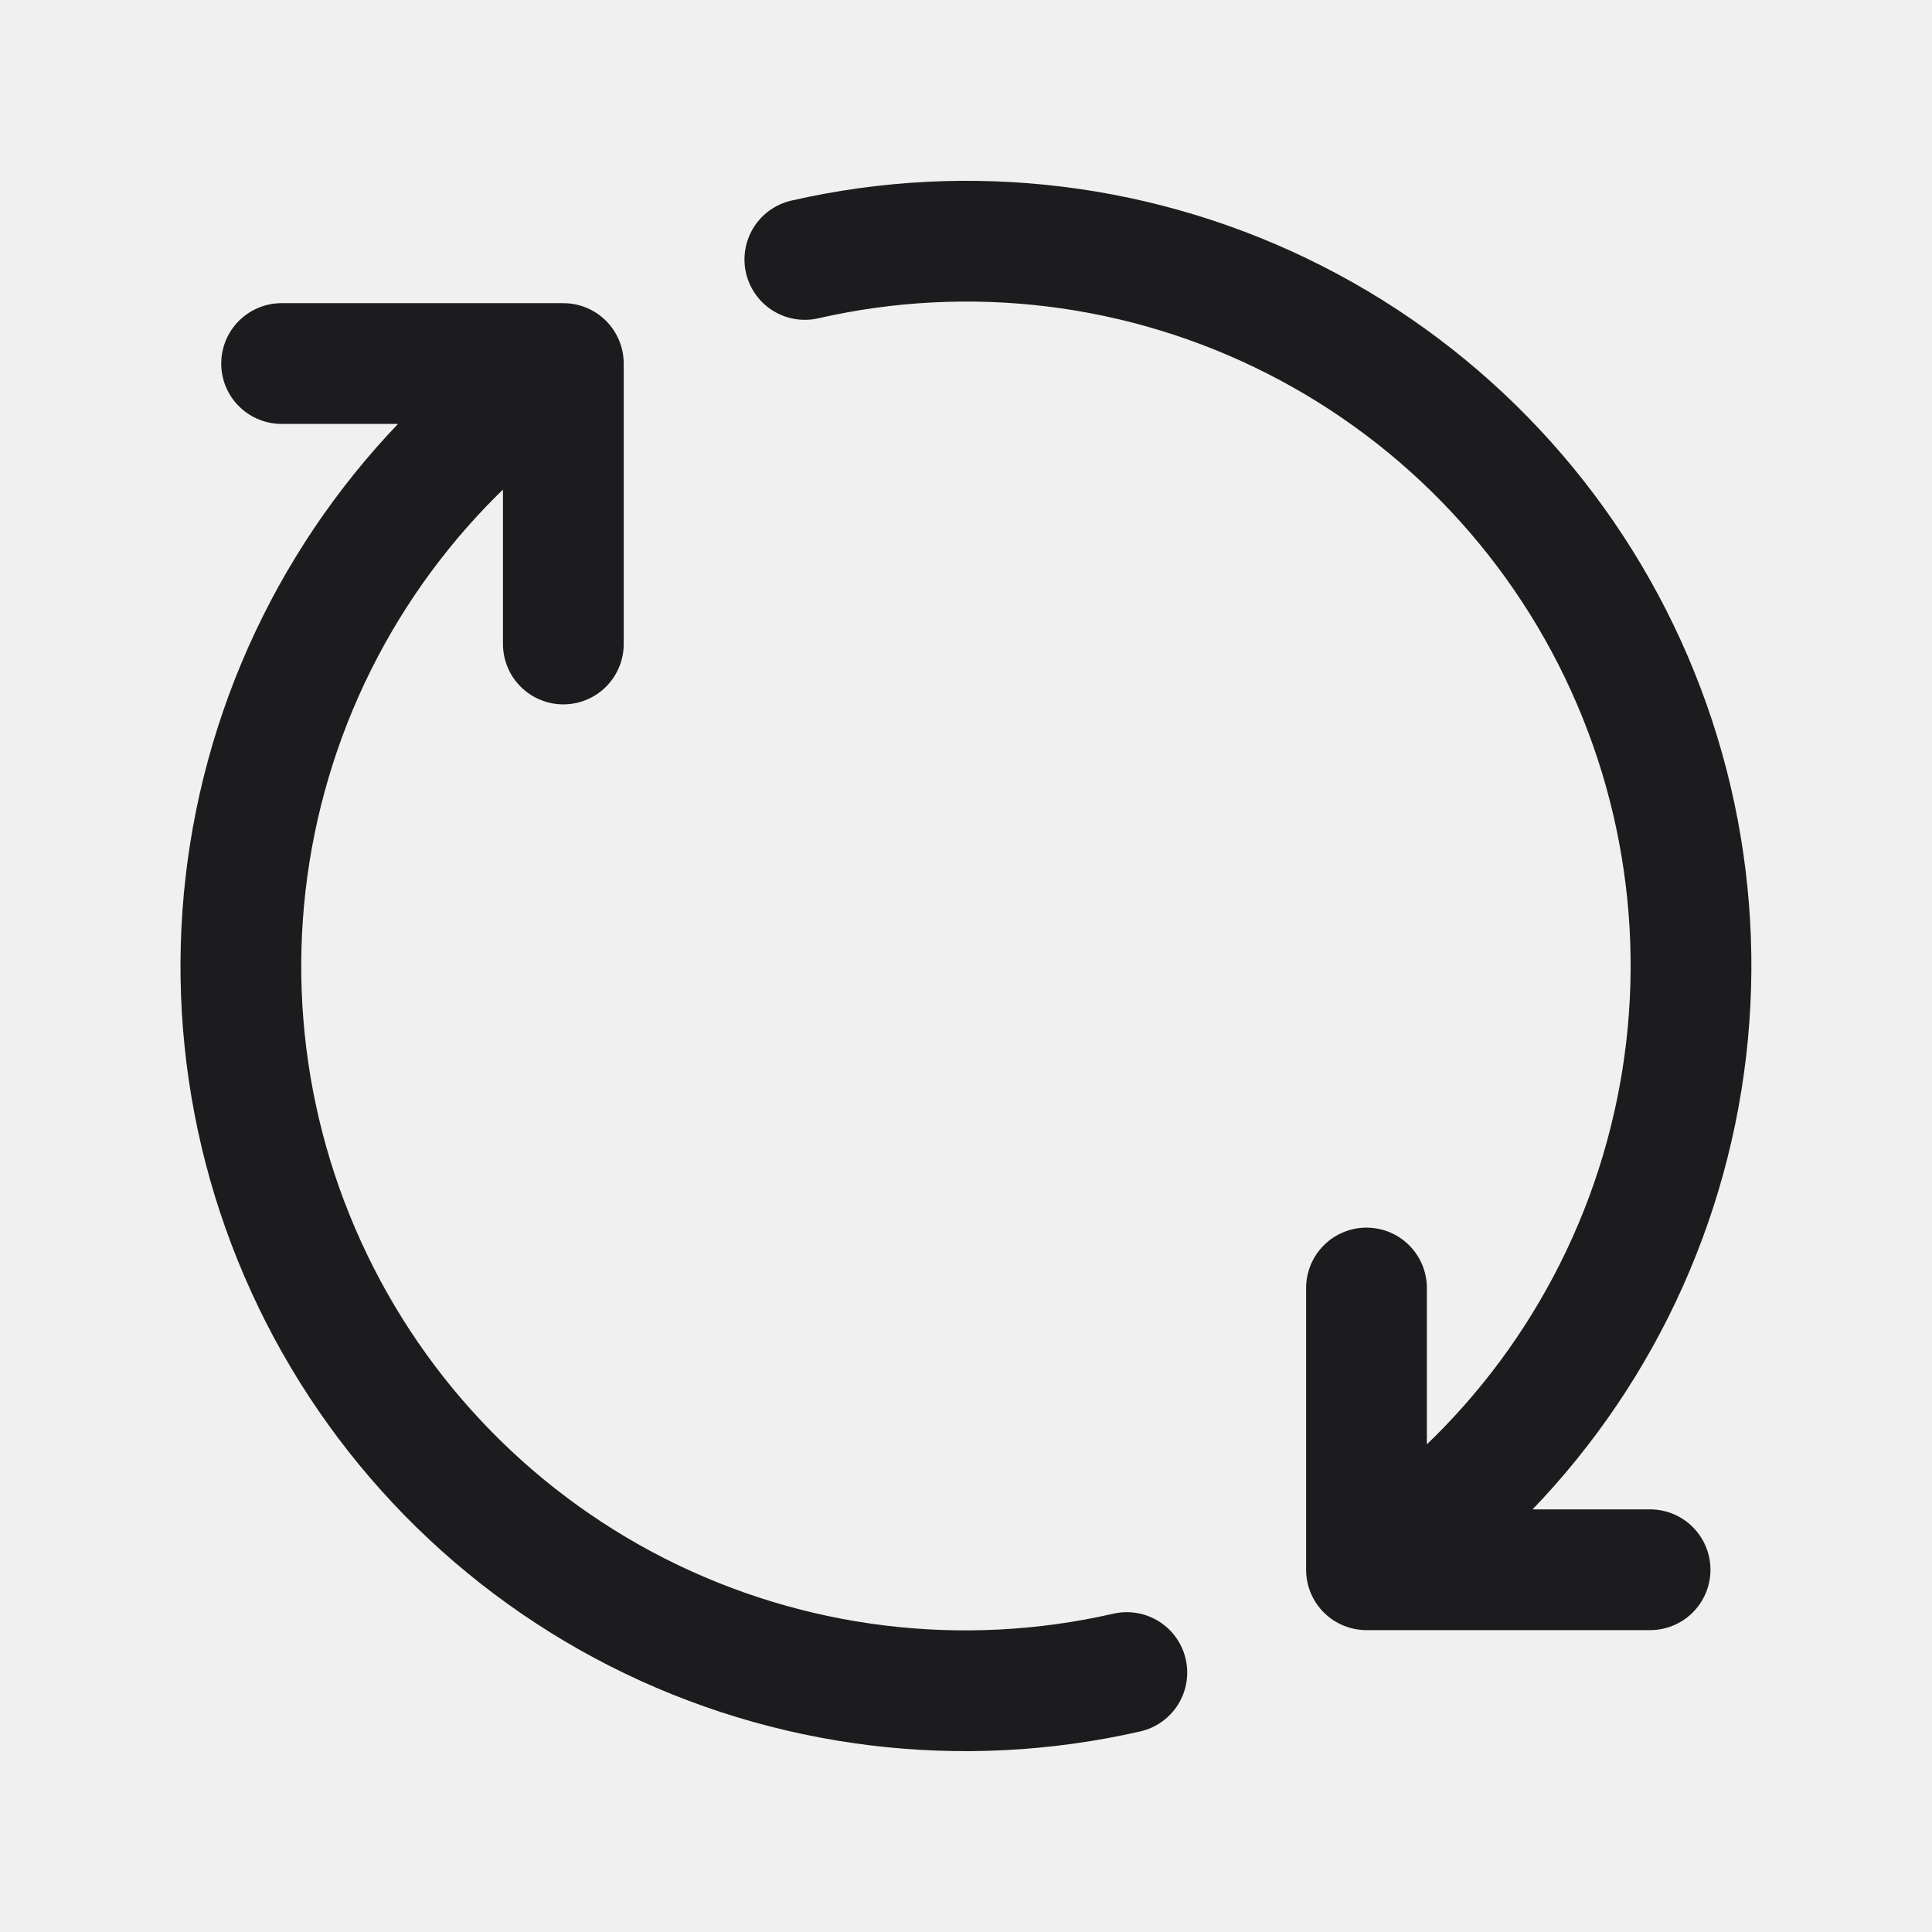
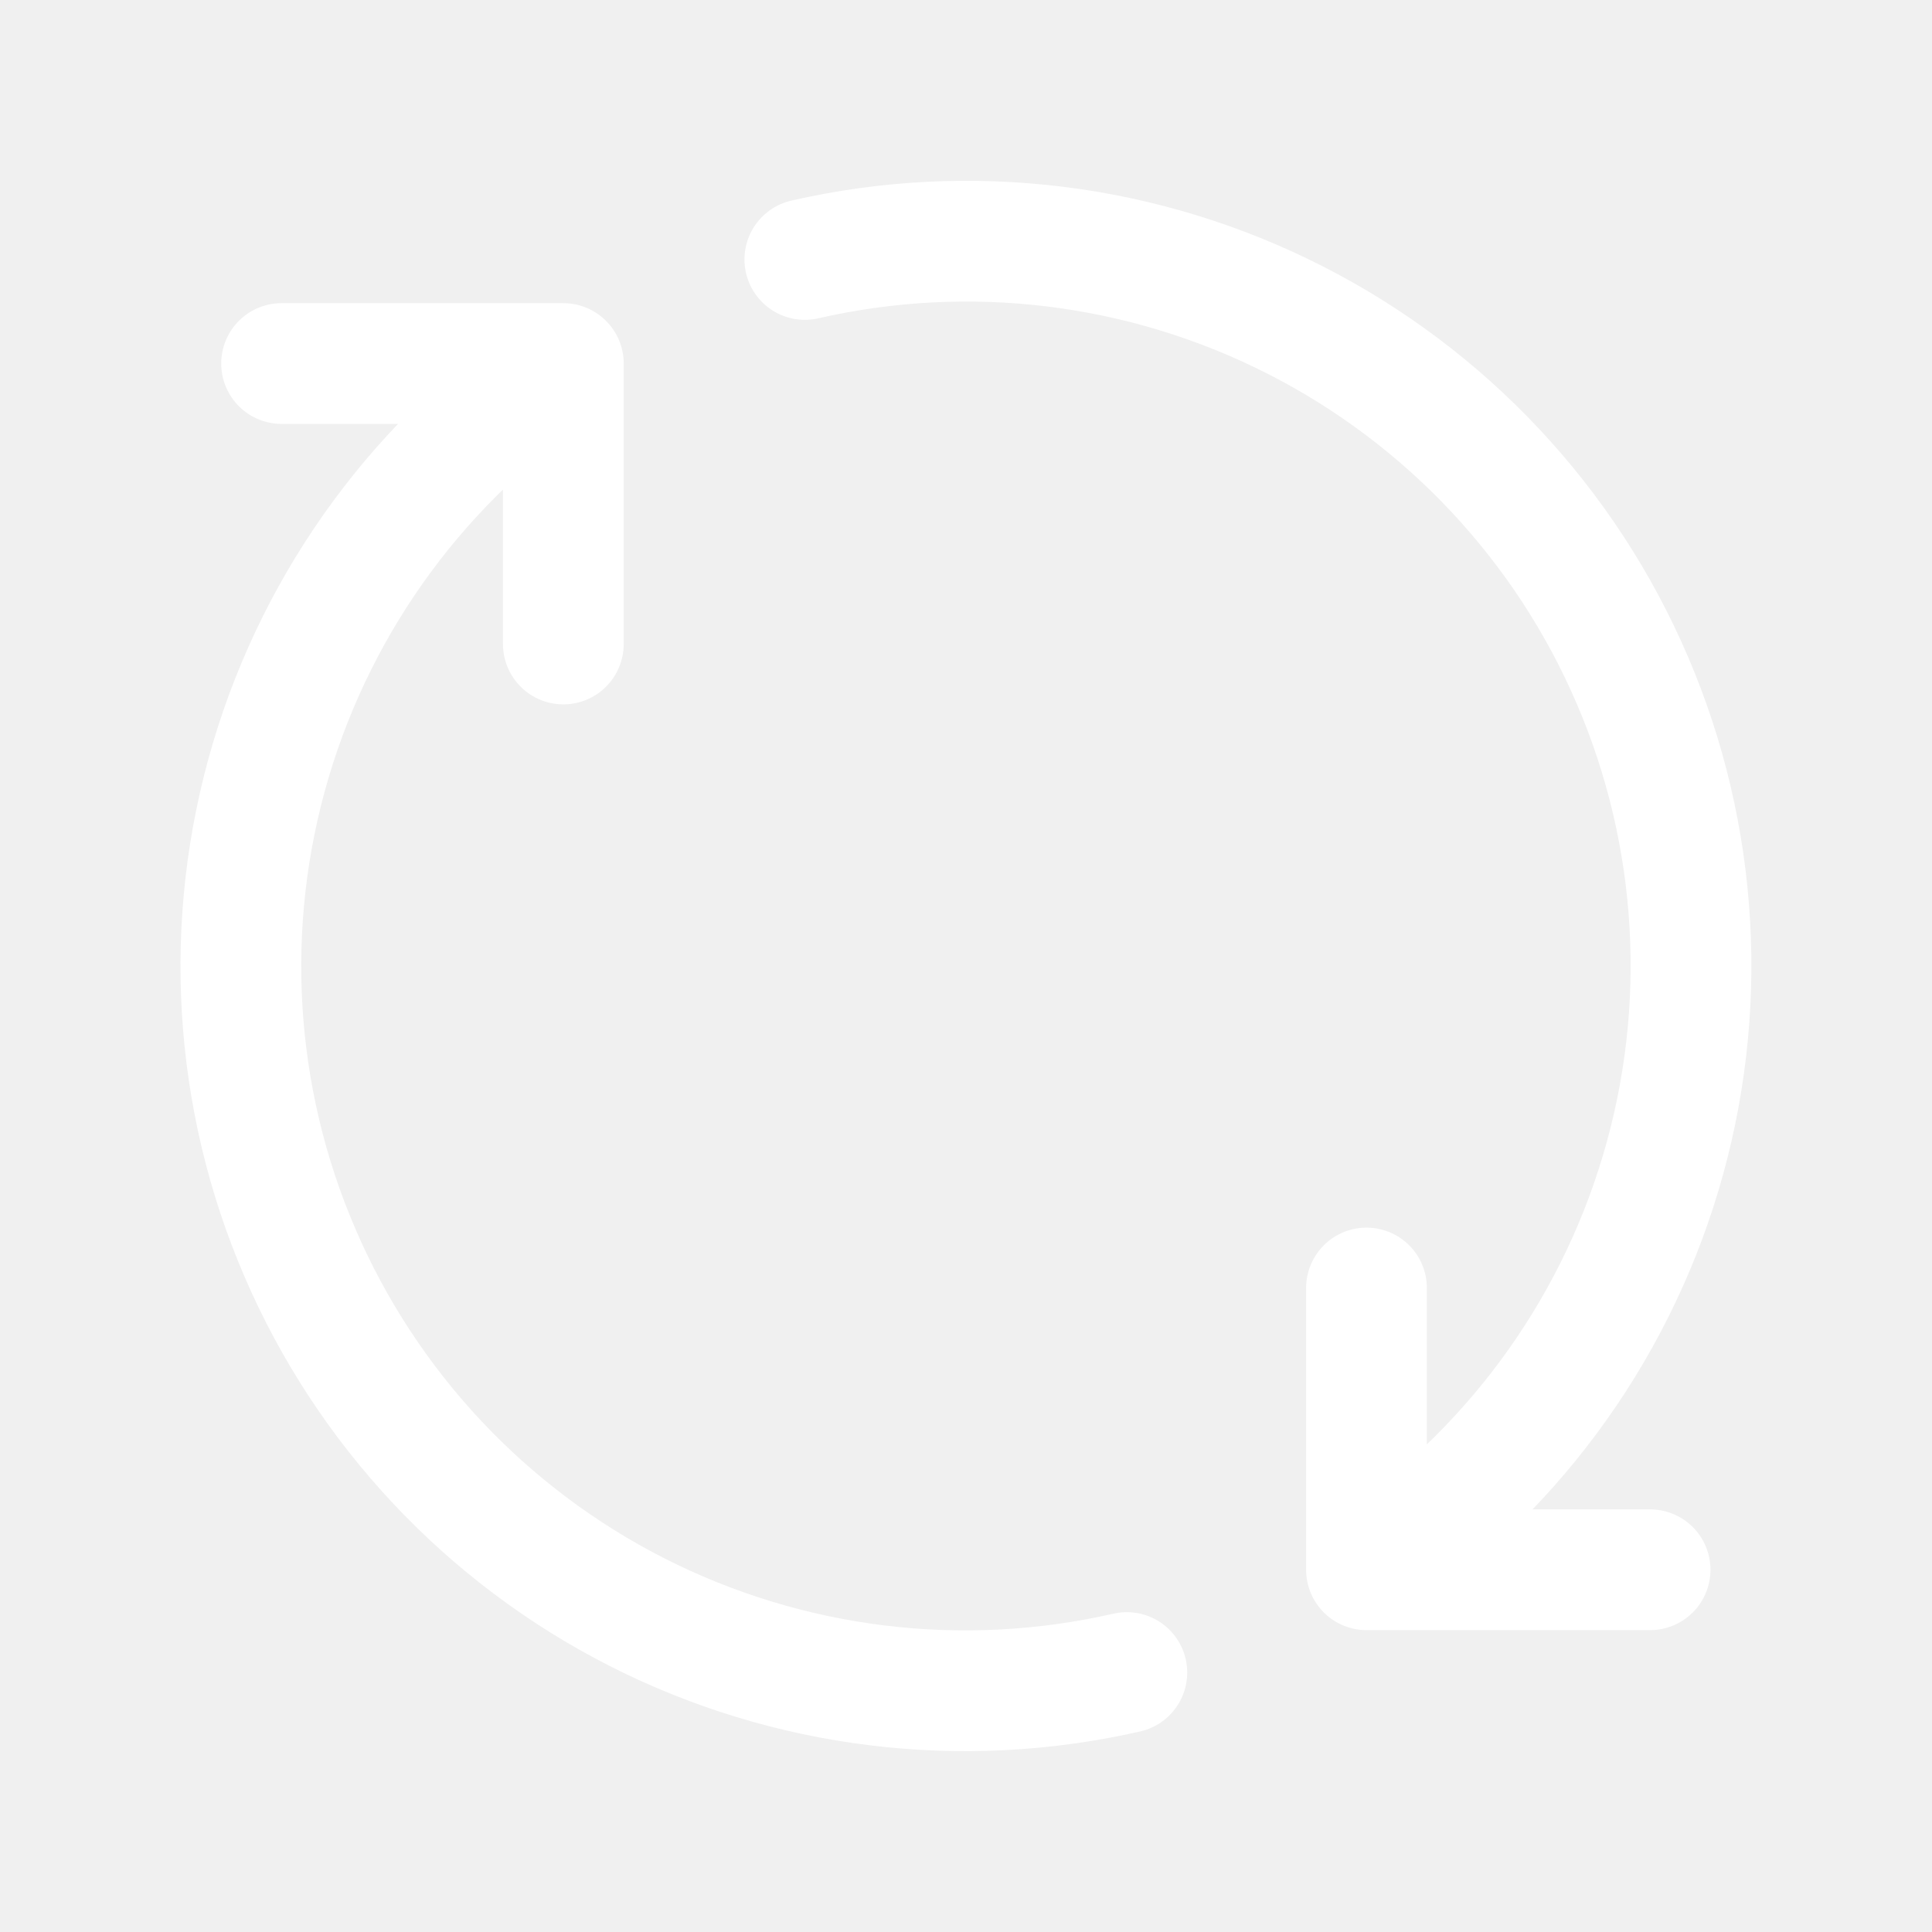
<svg xmlns="http://www.w3.org/2000/svg" width="24" height="24" viewBox="0 0 24 24" fill="none">
-   <path d="M16.975 19.5C18.733 18.336 20.026 16.593 20.629 14.574C21.233 12.554 21.109 10.387 20.278 8.45C19.448 6.513 17.964 4.929 16.086 3.974C14.207 3.018 12.053 2.753 9.998 3.223M16.975 19.5V16M16.975 19.5H20.498M6.998 4.516C5.247 5.684 3.961 7.429 3.363 9.447C2.765 11.465 2.893 13.629 3.726 15.562C4.558 17.495 6.041 19.076 7.918 20.029C9.795 20.981 11.947 21.246 13.998 20.777M6.998 4.516V8M6.998 4.516H3.498" stroke="#1C1C1E" stroke-width="1.5" stroke-linecap="round" stroke-linejoin="round" />
+   <path d="M16.975 19.5C18.733 18.336 20.026 16.593 20.629 14.574C21.233 12.554 21.109 10.387 20.278 8.45C19.448 6.513 17.964 4.929 16.086 3.974C14.207 3.018 12.053 2.753 9.998 3.223M16.975 19.5V16M16.975 19.5H20.498M6.998 4.516C5.247 5.684 3.961 7.429 3.363 9.447C2.765 11.465 2.893 13.629 3.726 15.562C4.558 17.495 6.041 19.076 7.918 20.029C9.795 20.981 11.947 21.246 13.998 20.777M6.998 4.516V8M6.998 4.516H3.498" stroke="#fff" stroke-width="1.5" stroke-linecap="round" stroke-linejoin="round" />
</svg>
